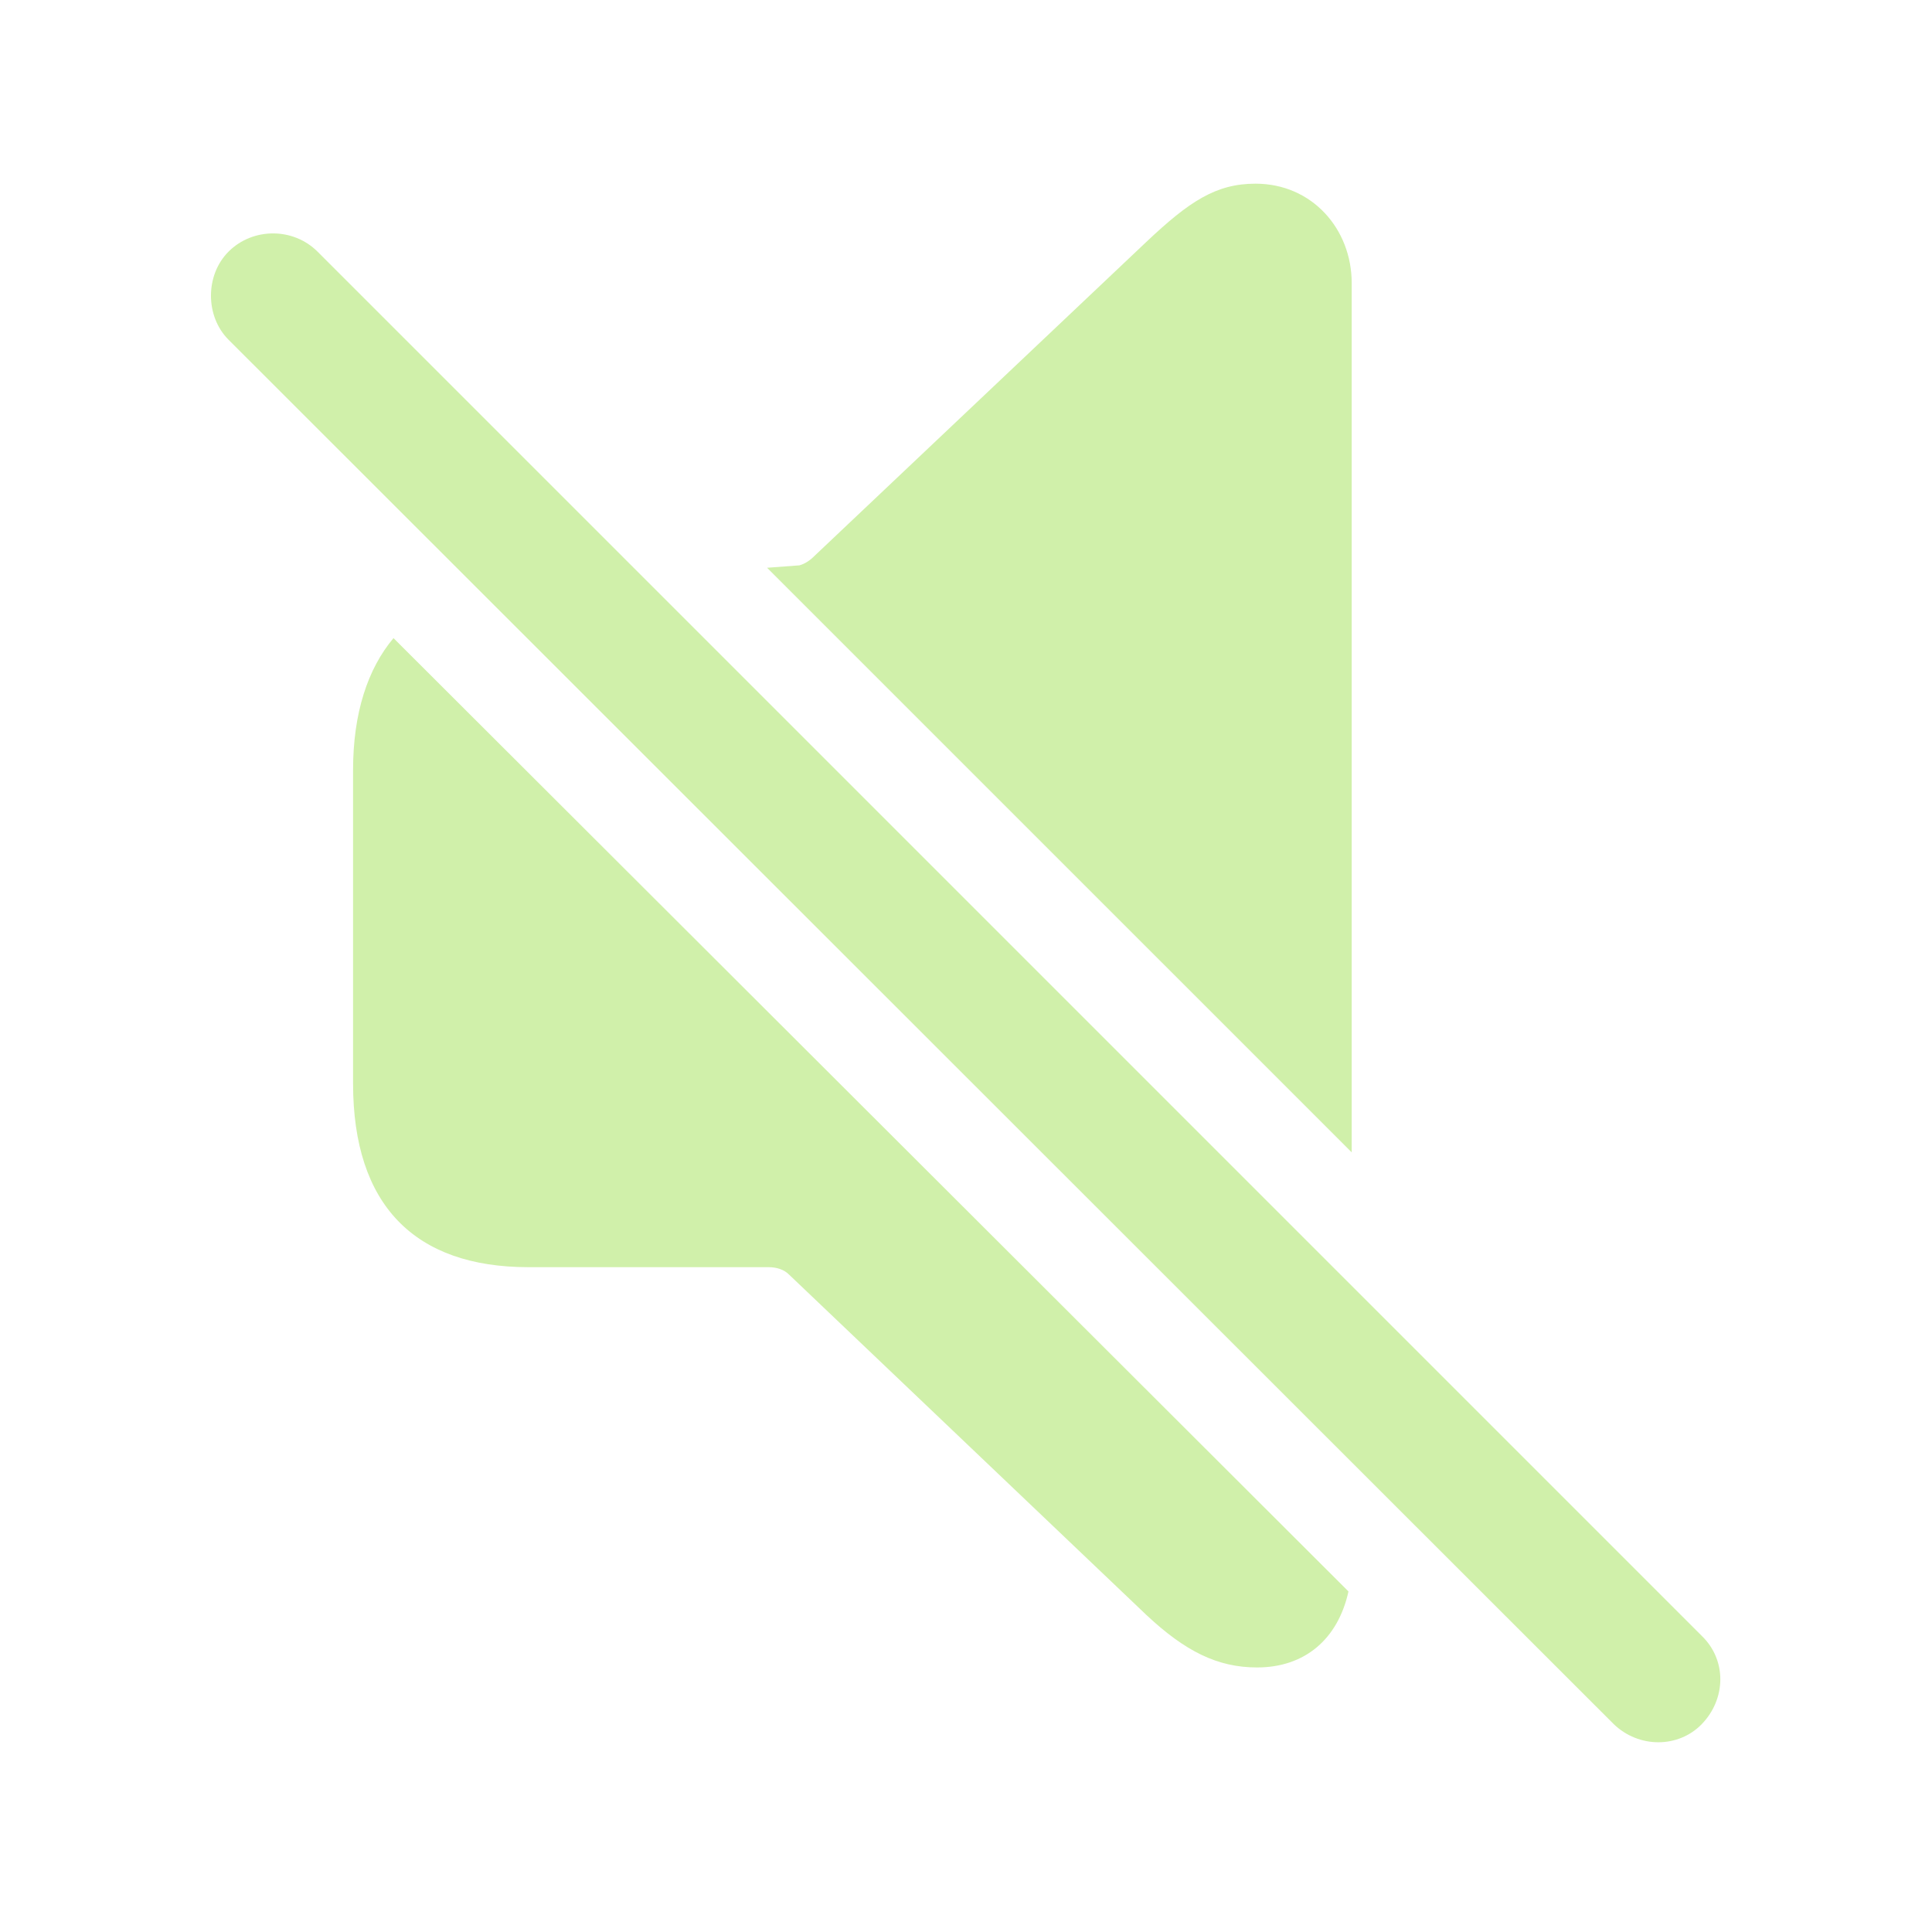
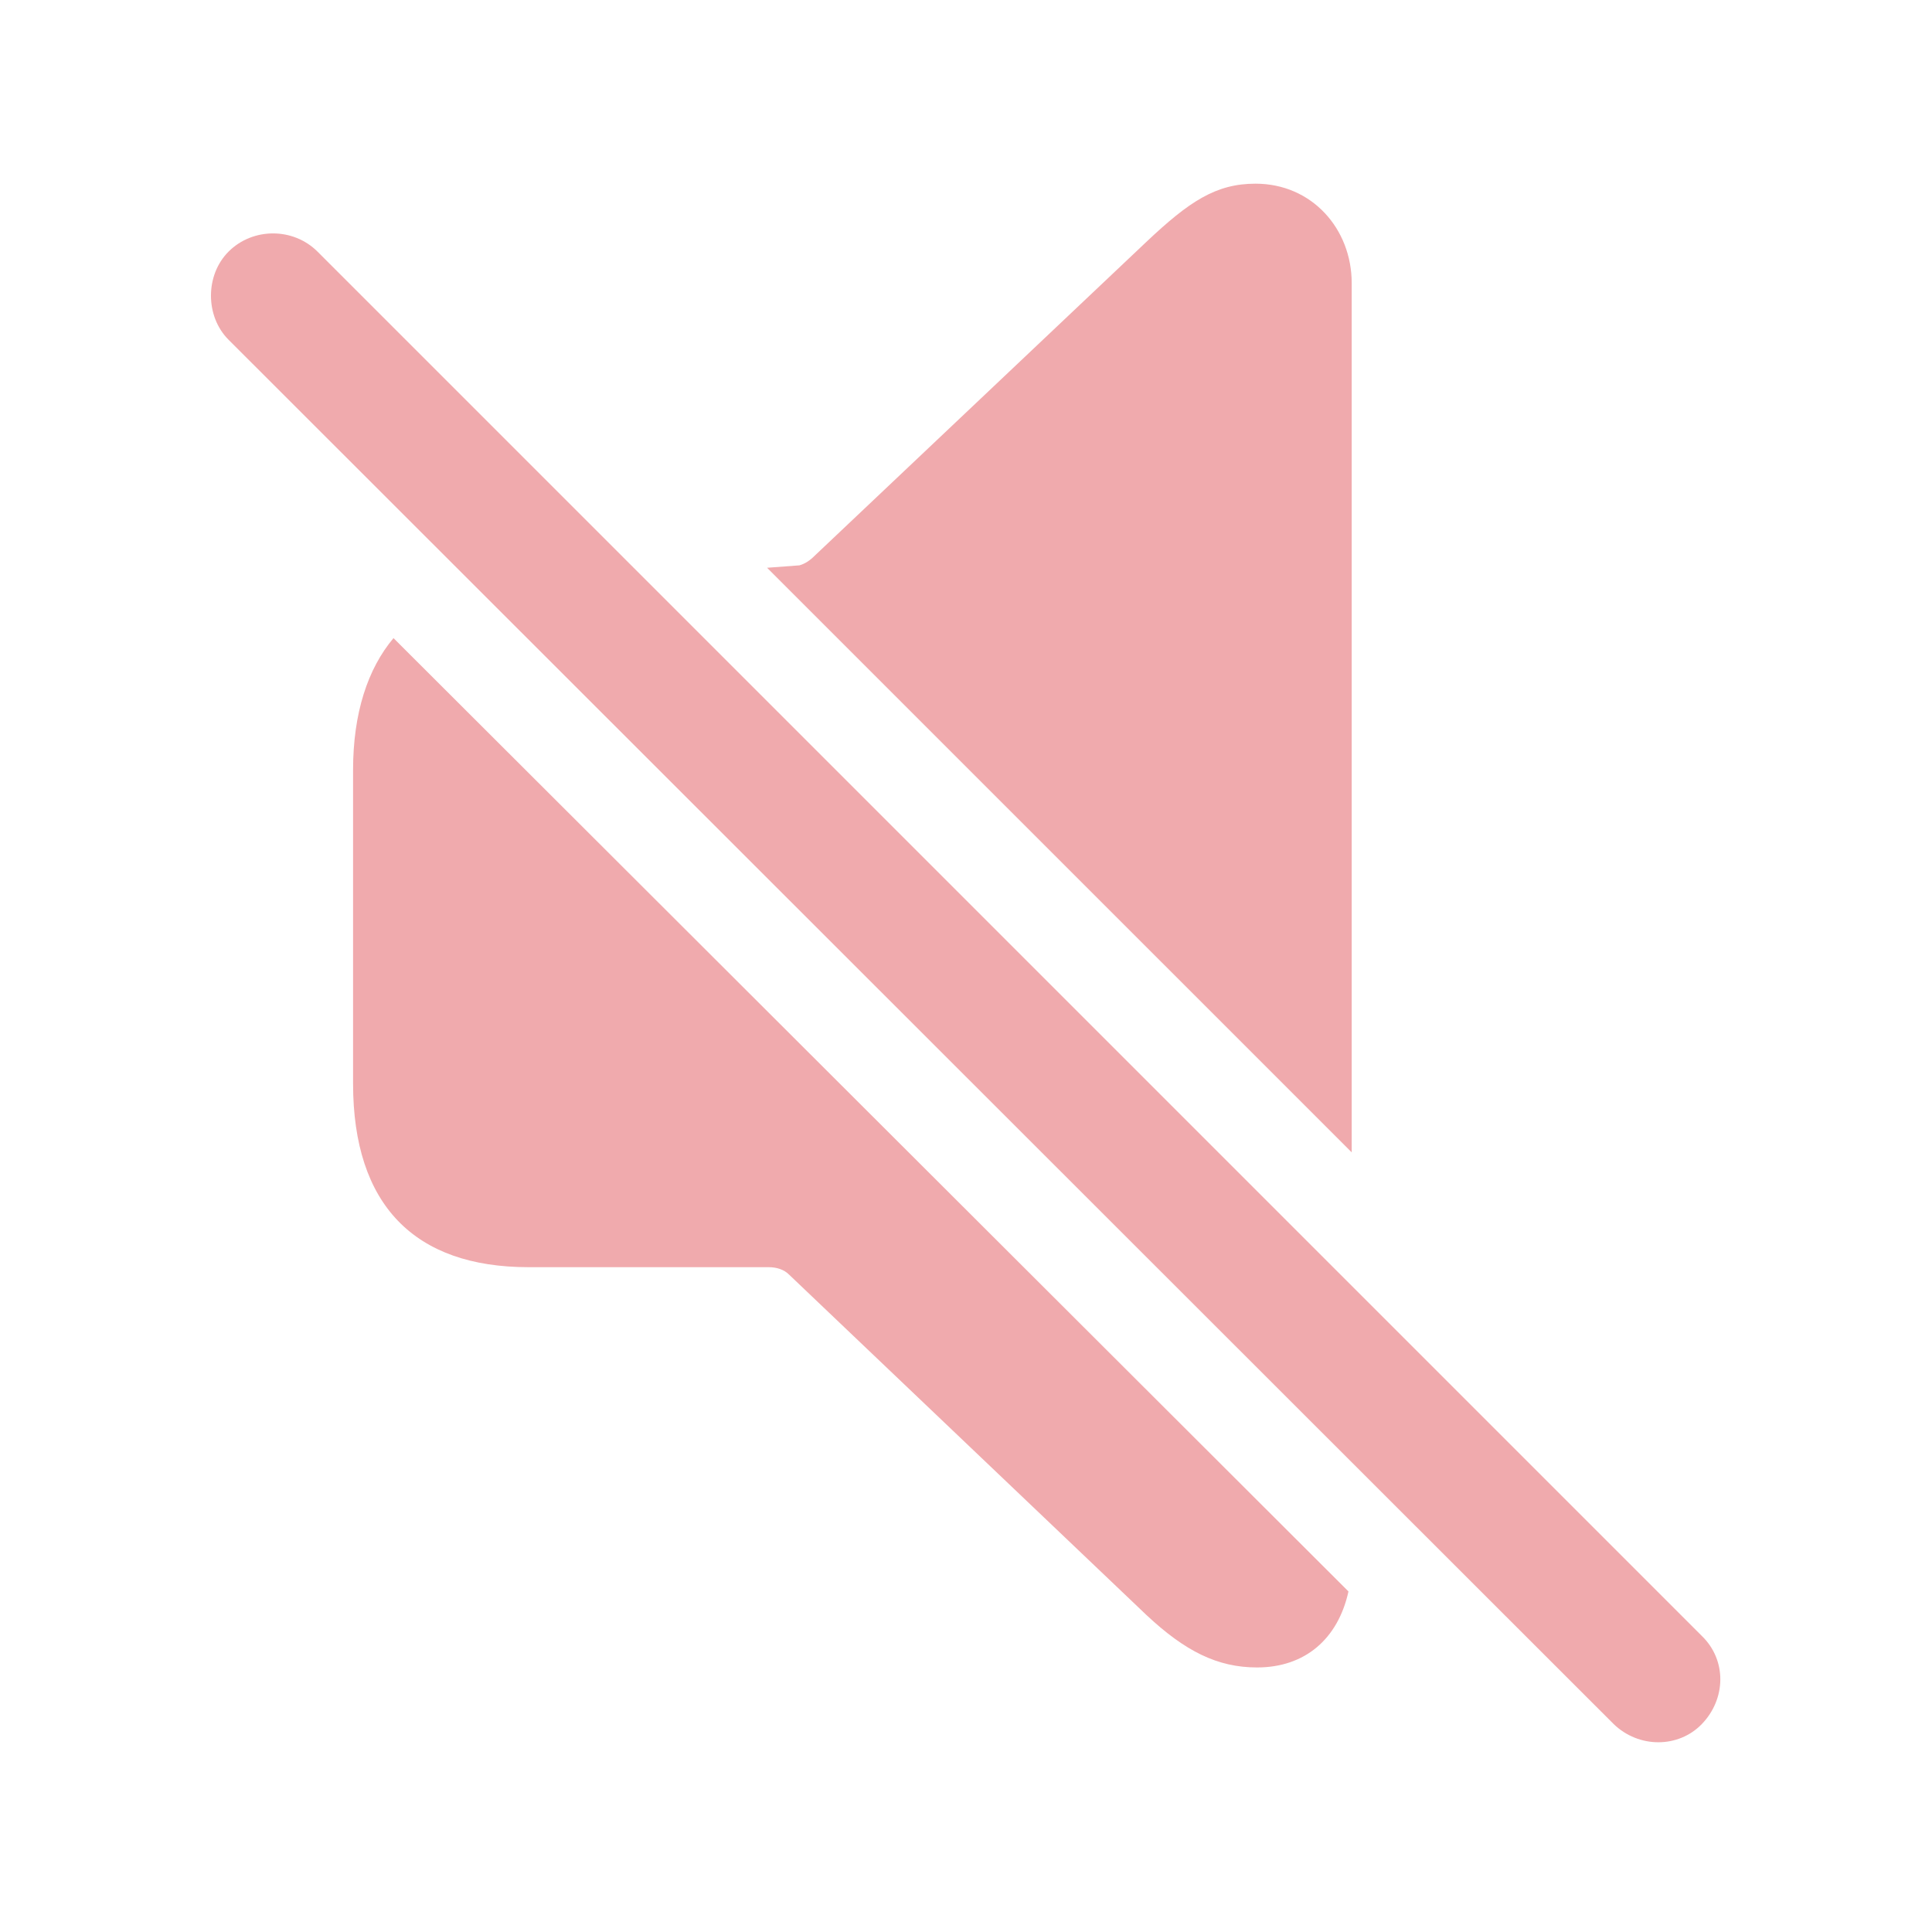
- <svg fill="#D0F0AA" width="120px" height="120px" viewBox="0 0 56 56">
+ <svg fill="#F0AAAD" width="120px" height="120px" viewBox="0 0 56 56">
  <path d="M 39.18 33.402 L 39.18 8.207 C 39.18 6.637 38.031 5.324 36.391 5.324 C 35.242 5.324 34.469 5.84 33.227 7.012 L 23.617 16.105 C 23.477 16.246 23.336 16.34 23.172 16.387 L 22.234 16.457 Z M 46.773 49.973 C 47.5 50.676 48.648 50.676 49.328 49.973 C 50.031 49.246 50.055 48.121 49.328 47.418 L 9.203 7.293 C 8.5 6.59 7.328 6.59 6.625 7.293 C 5.945 7.973 5.945 9.168 6.625 9.848 Z M 36.437 48.332 C 37.82 48.332 38.781 47.512 39.086 46.129 L 11.406 18.496 C 10.656 19.387 10.234 20.676 10.234 22.316 L 10.234 31.41 C 10.234 34.926 12.015 36.73 15.32 36.73 L 22.281 36.73 C 22.515 36.73 22.727 36.801 22.867 36.941 L 33.227 46.809 C 34.352 47.863 35.289 48.332 36.437 48.332 Z" />
</svg>
